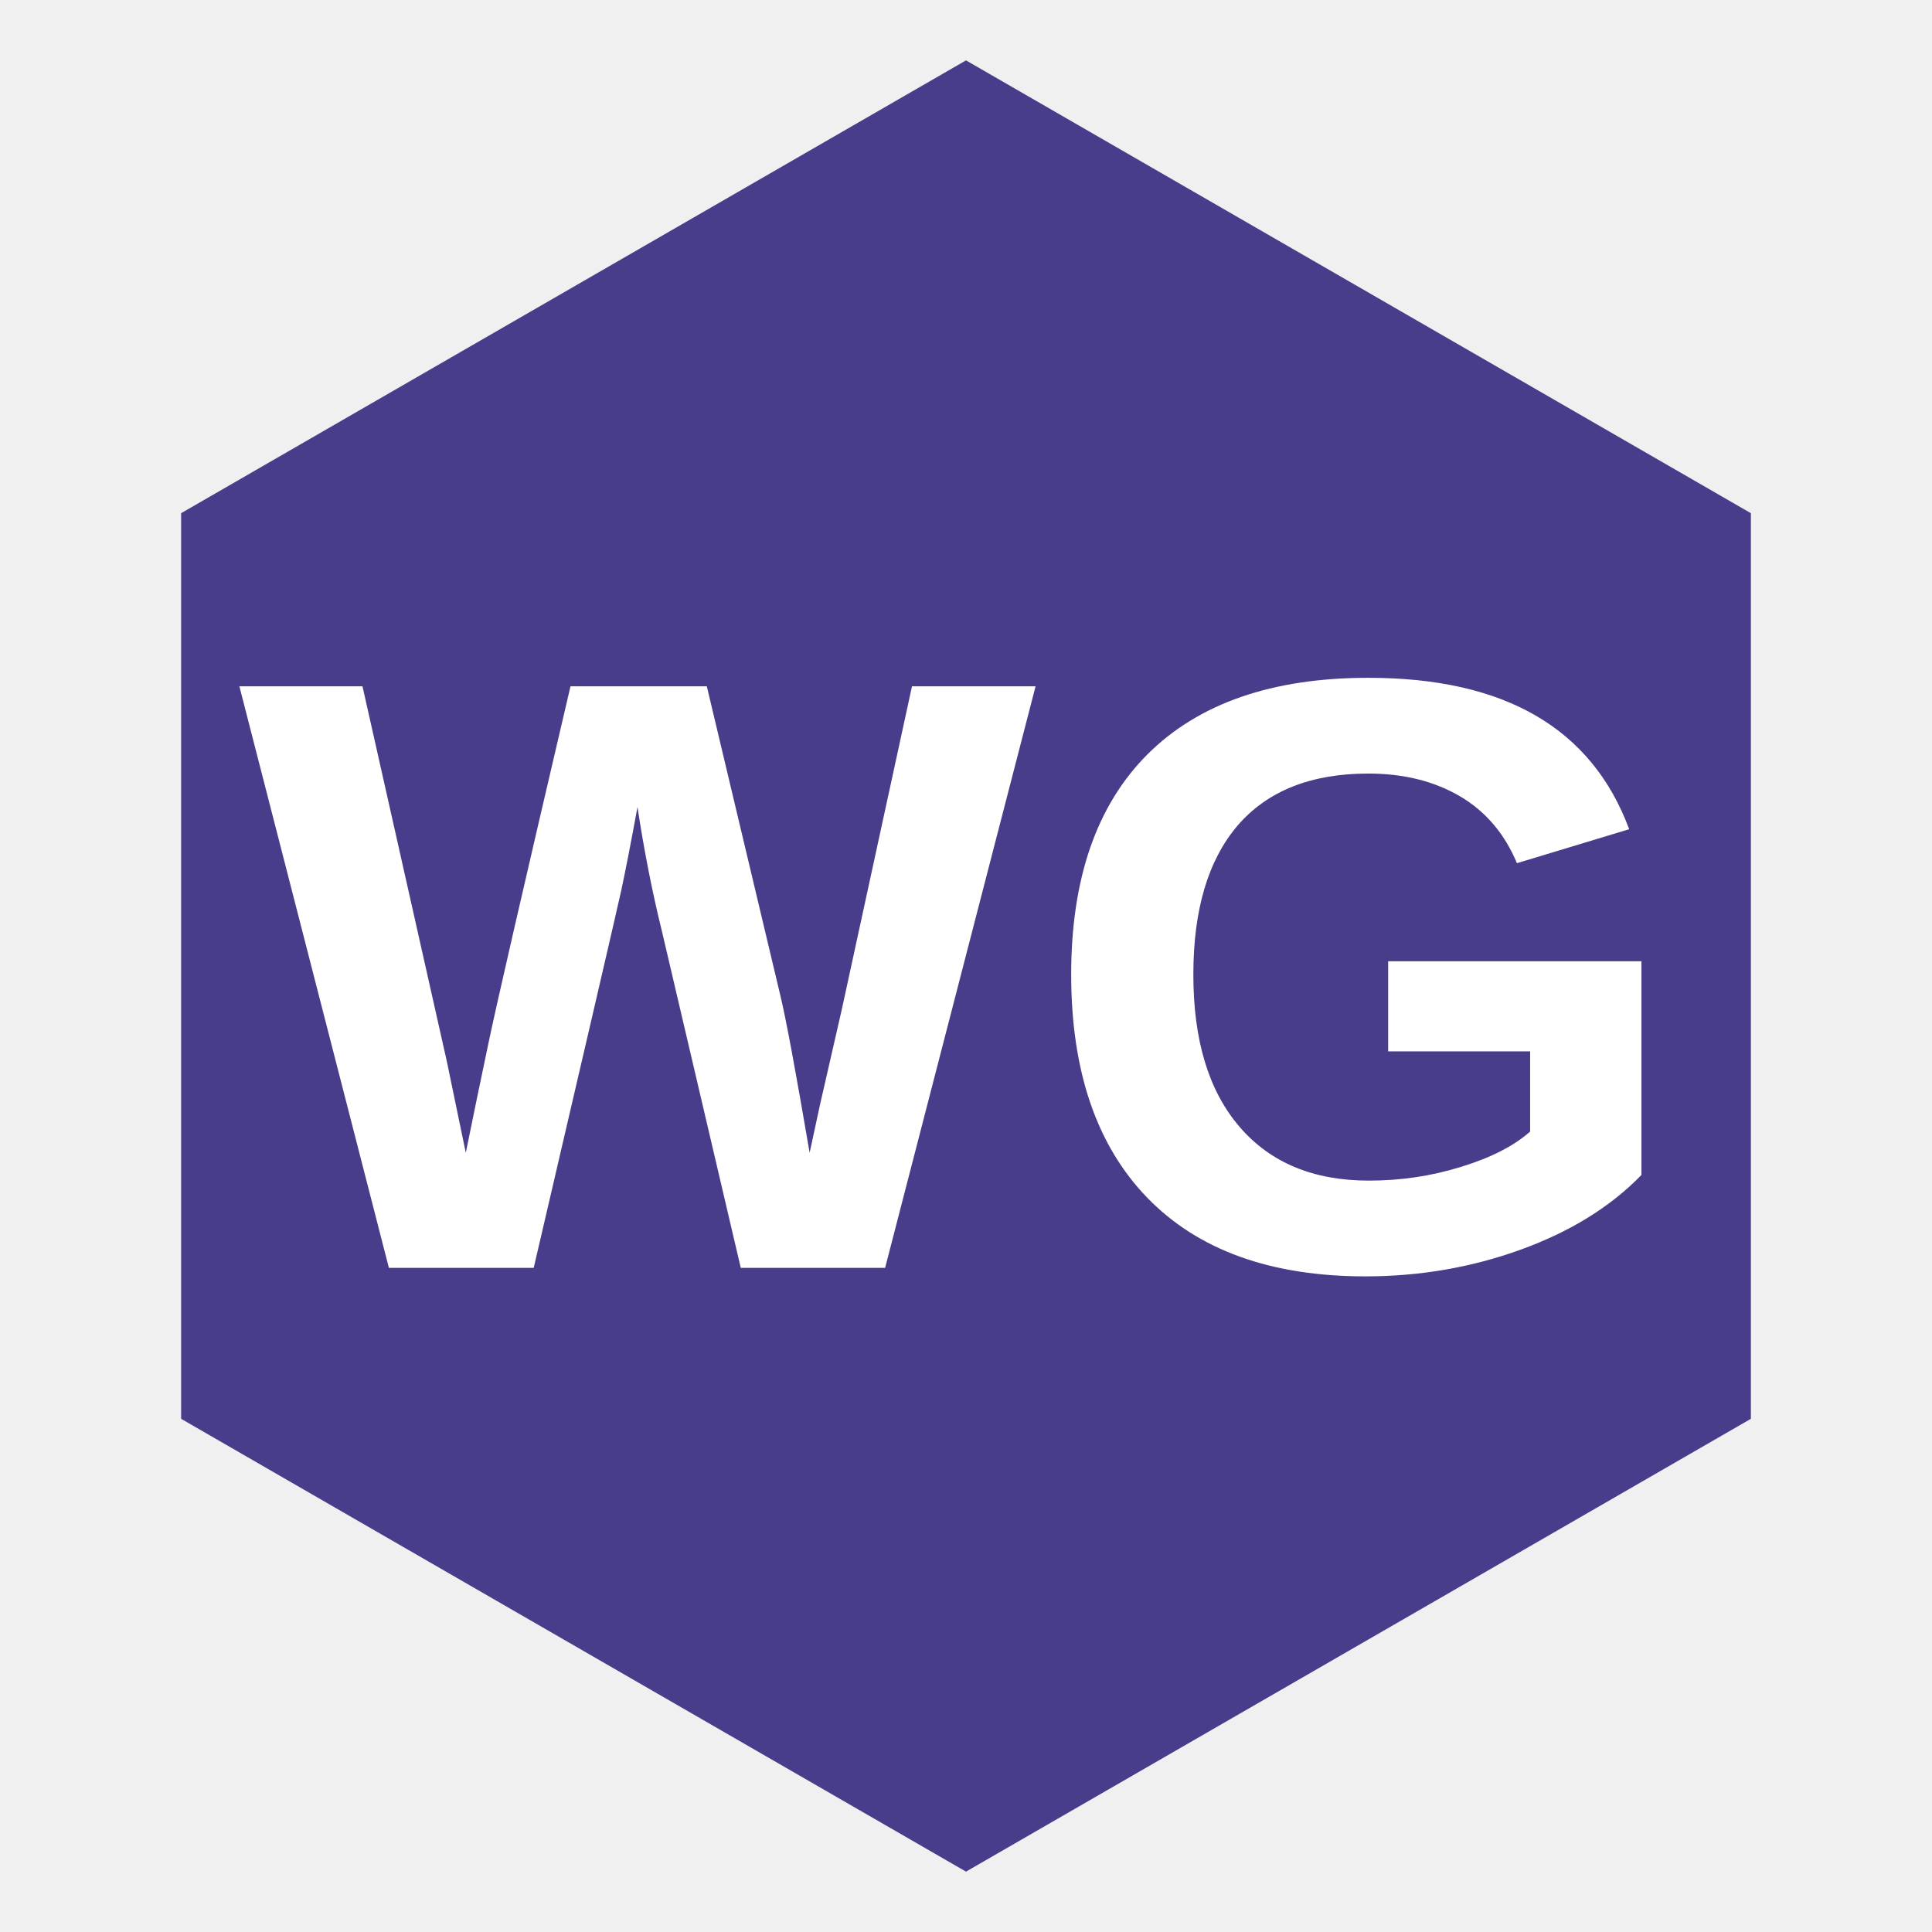
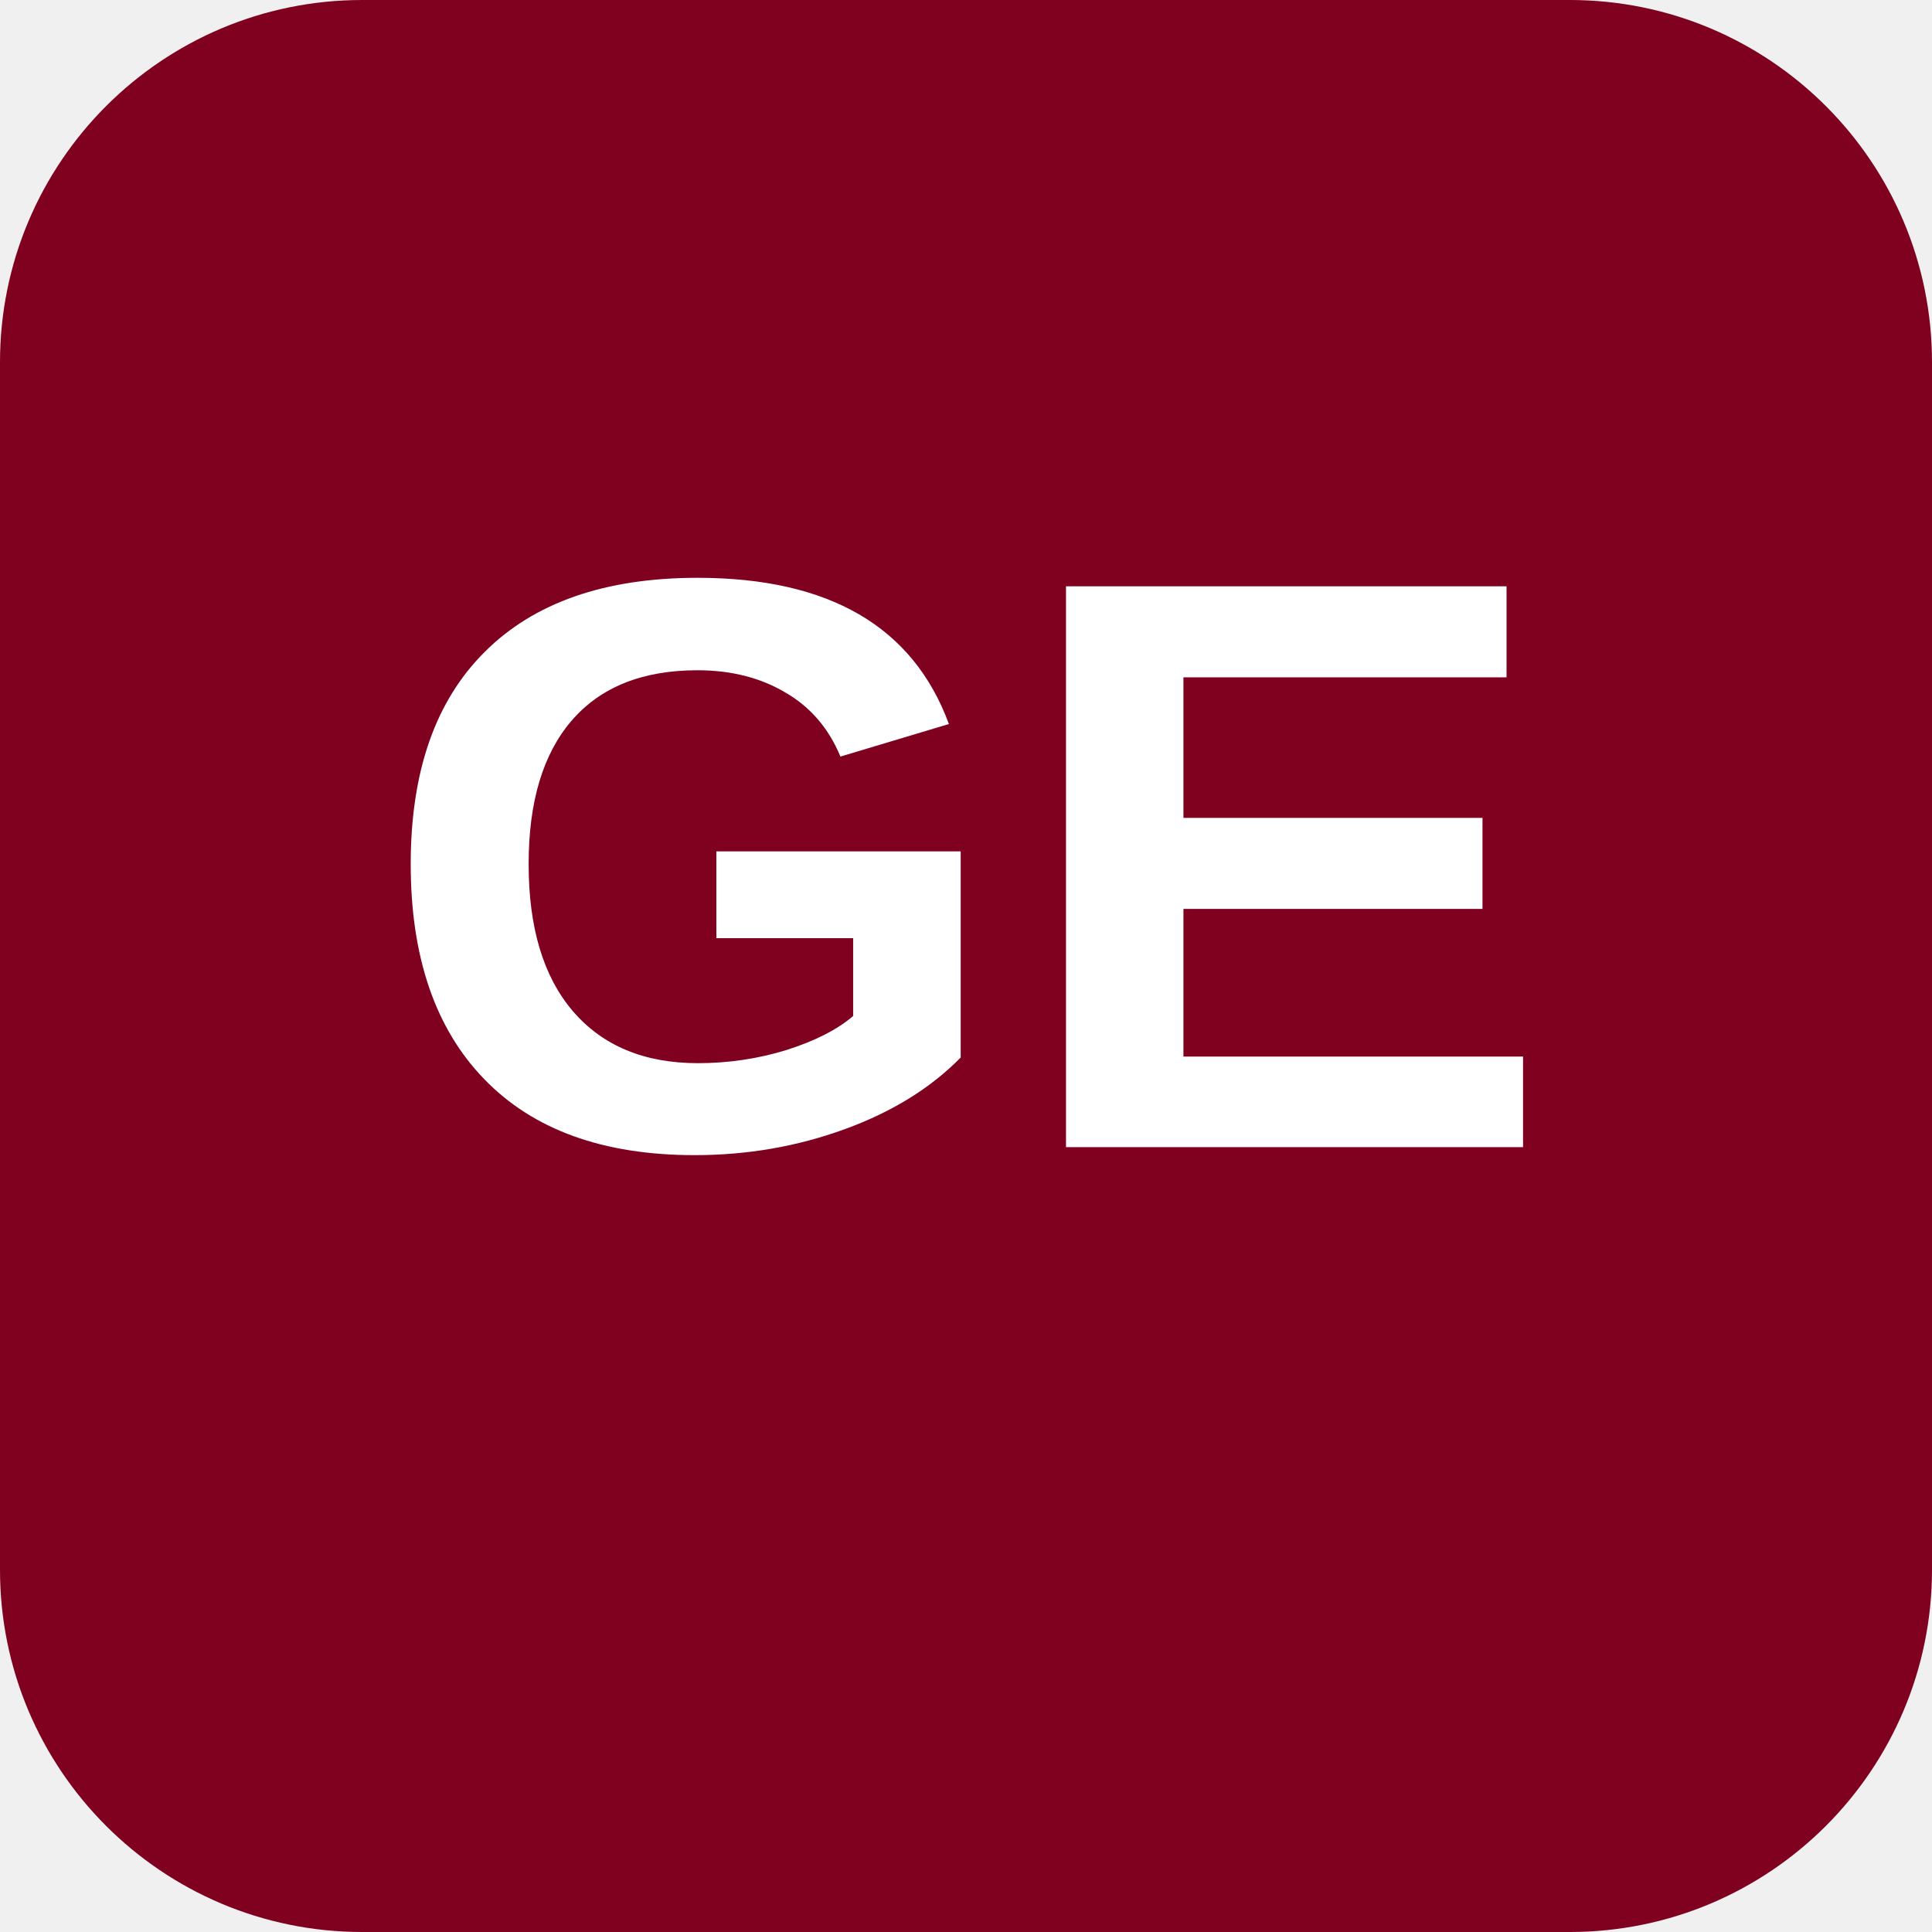
<svg xmlns="http://www.w3.org/2000/svg" viewBox="0 0 64 64" width="64" height="64">
-   <polygon points="32,2 58,17 58,47 32,62 6,47 6,17" fill="#483D8B" />
-   <text x="32" y="42" text-anchor="middle" font-family="Arial,sans-serif" font-size="28" font-weight="700" fill="white">WG</text>
+   <rect width="64" height="64" rx="12" fill="#800020" />
+   <text x="32" y="38" font-family="Arial,Helvetica,sans-serif" font-size="27" font-weight="900" text-anchor="middle" fill="#FFFFFF">GE</text>
</svg>
